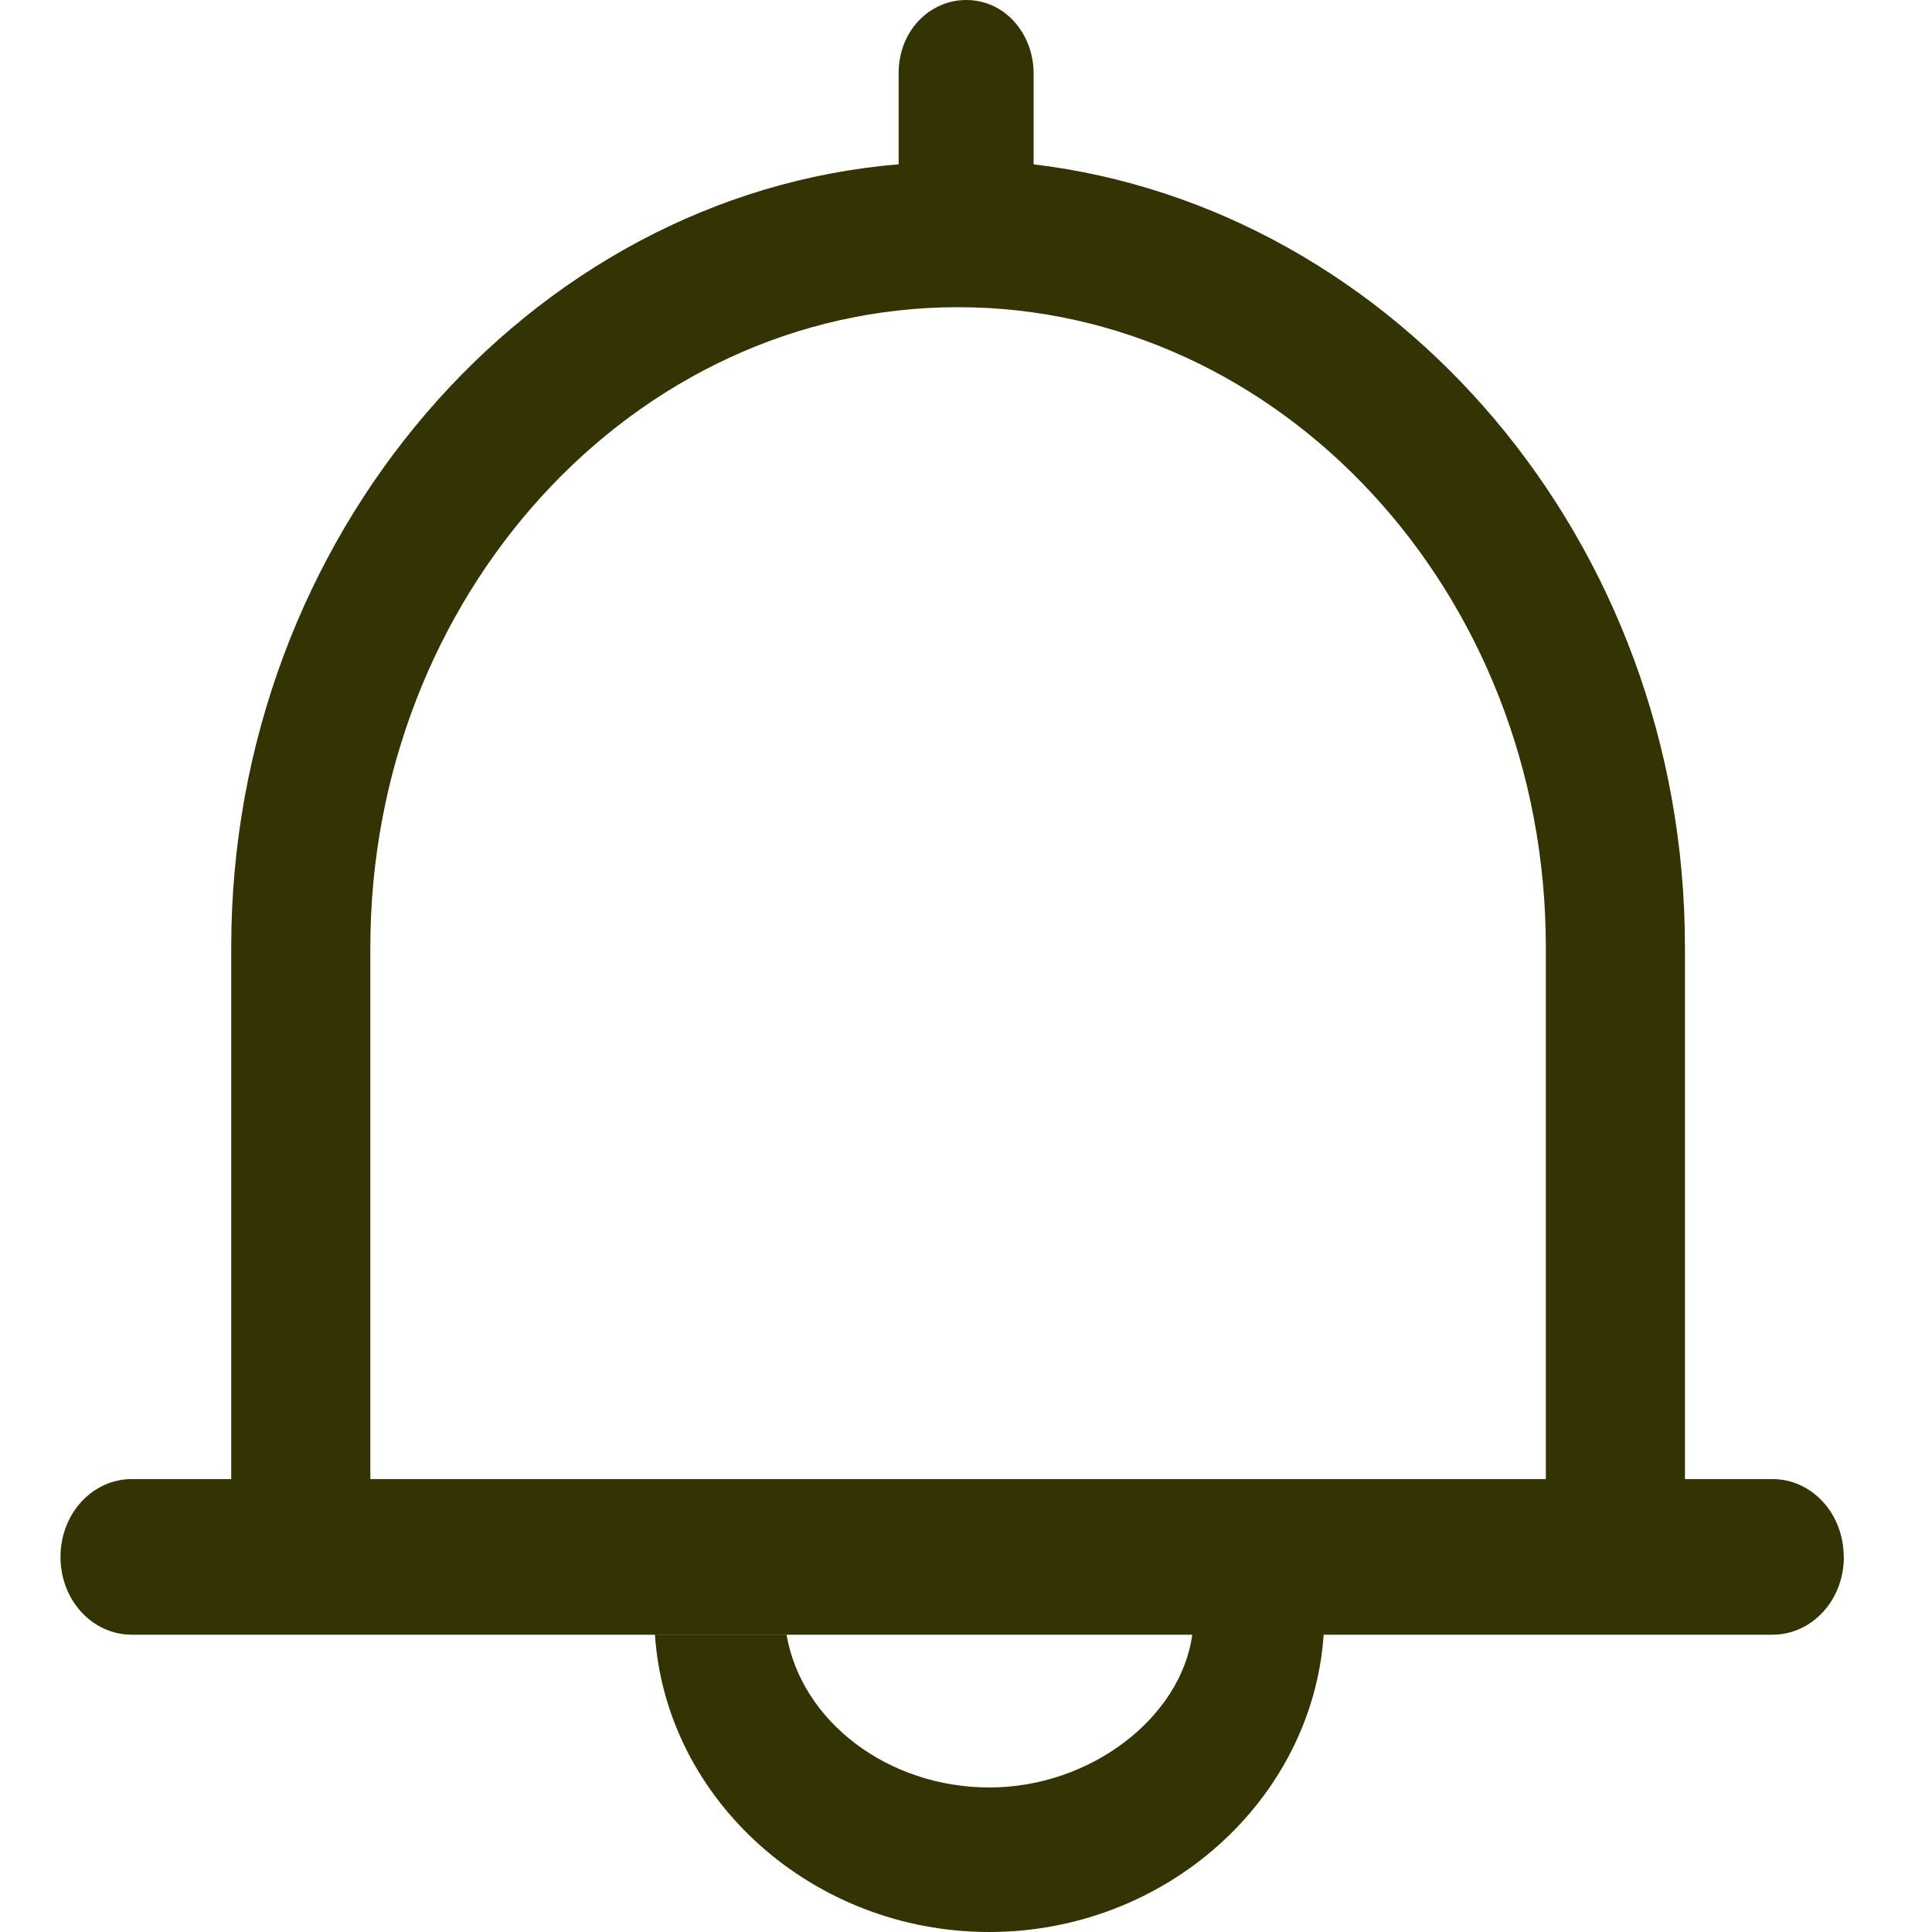
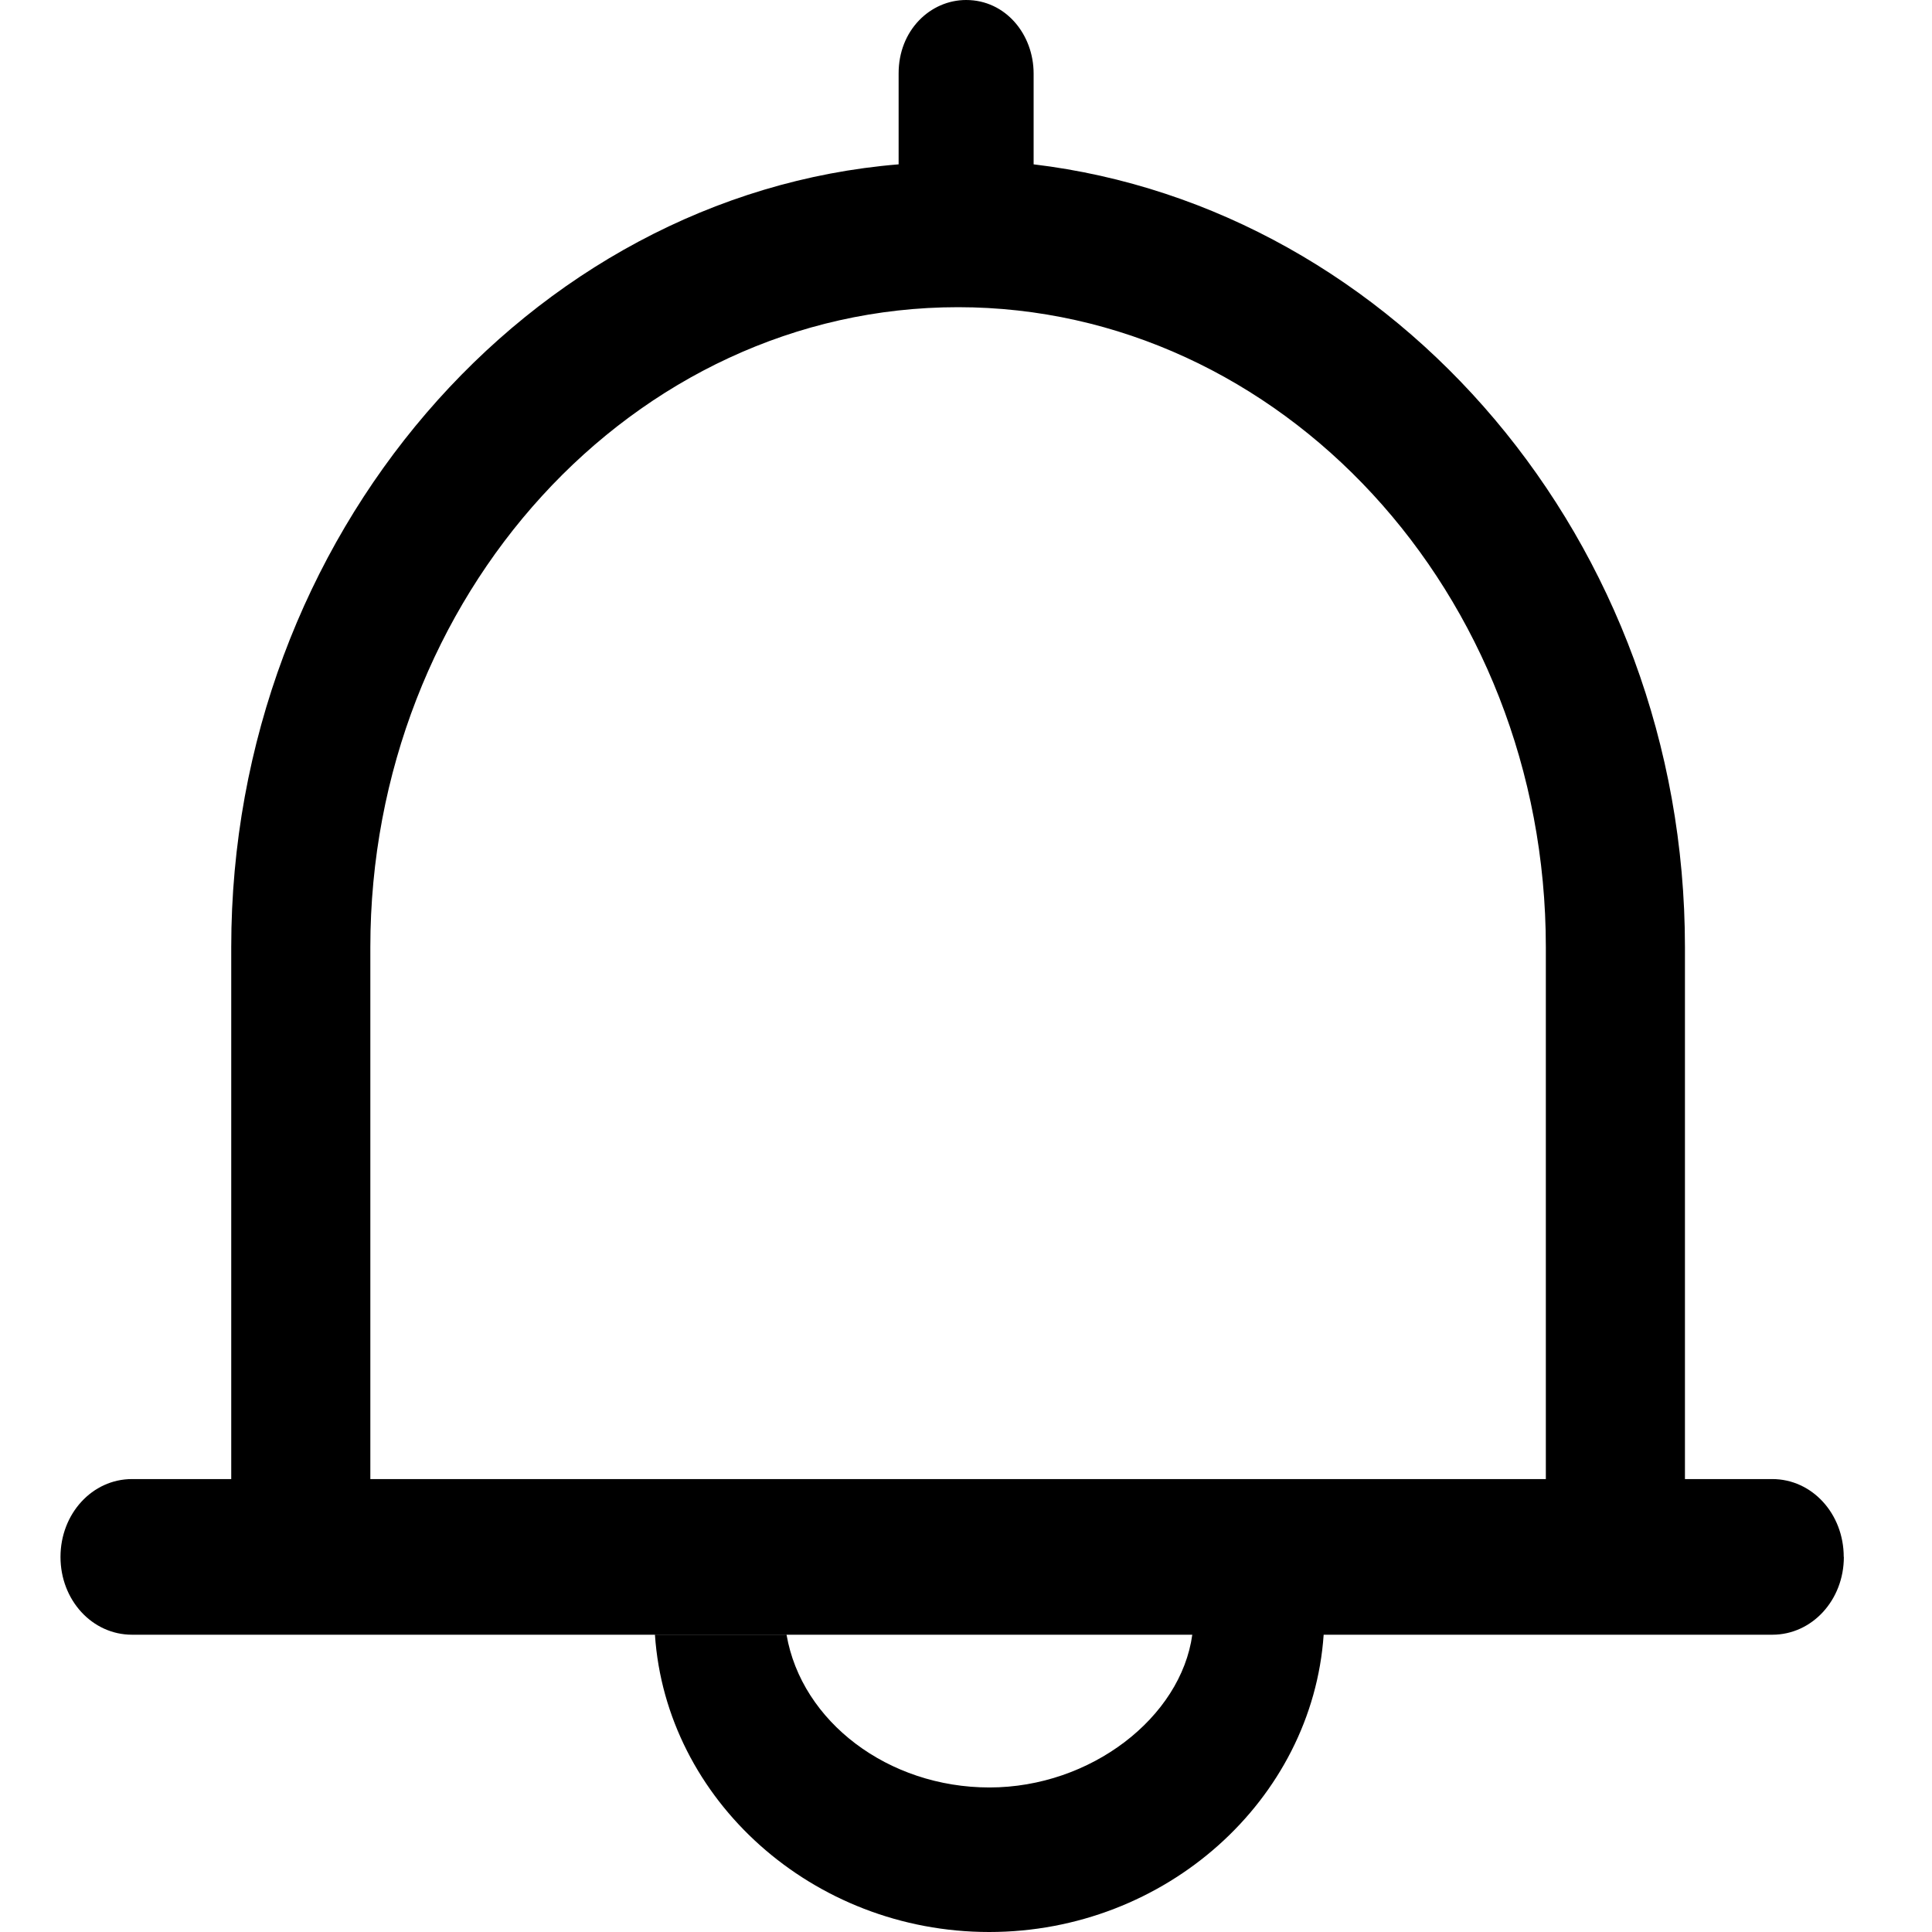
<svg xmlns="http://www.w3.org/2000/svg" t="1621415123877" class="icon" viewBox="0 0 1024 1024" version="1.1" p-id="4715" width="128" height="128">
  <defs>
    <style type="text/css" />
  </defs>
-   <path d="M893.056 502.016v281.92h-73.728V502.016c0-188.032-140.992-339.2-311.552-339.2-172.544 0-311.488 153.6-311.488 339.2v281.92H122.56V502.016c0-217.792 157.888-398.848 353.728-414.912V38.976C476.224 16 493.12 0 512.064 0c20.992 0 35.776 18.304 35.776 38.976v48.128c191.552 22.912 345.216 199.424 345.216 414.912z m84.224 323.2c0 22.912-16.896 41.216-37.888 41.216H69.952c-21.056 0-37.888-18.304-37.888-41.216 0-22.912 16.832-41.28 37.888-41.28h869.376c21.12 0 37.888 18.368 37.888 41.28h0.064z m-345.344 41.216c-6.016 43.776-53.76 80.96-107.52 80.96s-99.584-34.944-107.52-80.896h-69.76C353.024 953.92 430.656 1024 524.288 1024c93.568 0 171.264-70.016 177.28-157.568h-69.76z" fill="#333303" p-id="4716" />
+   <path d="M893.056 502.016v281.92h-73.728V502.016c0-188.032-140.992-339.2-311.552-339.2-172.544 0-311.488 153.6-311.488 339.2v281.92H122.56V502.016c0-217.792 157.888-398.848 353.728-414.912V38.976C476.224 16 493.12 0 512.064 0c20.992 0 35.776 18.304 35.776 38.976v48.128c191.552 22.912 345.216 199.424 345.216 414.912z m84.224 323.2c0 22.912-16.896 41.216-37.888 41.216H69.952c-21.056 0-37.888-18.304-37.888-41.216 0-22.912 16.832-41.28 37.888-41.28h869.376c21.12 0 37.888 18.368 37.888 41.28h0.064z m-345.344 41.216c-6.016 43.776-53.76 80.96-107.52 80.96s-99.584-34.944-107.52-80.896h-69.76C353.024 953.92 430.656 1024 524.288 1024c93.568 0 171.264-70.016 177.28-157.568h-69.76z" p-id="4716" />
</svg>
